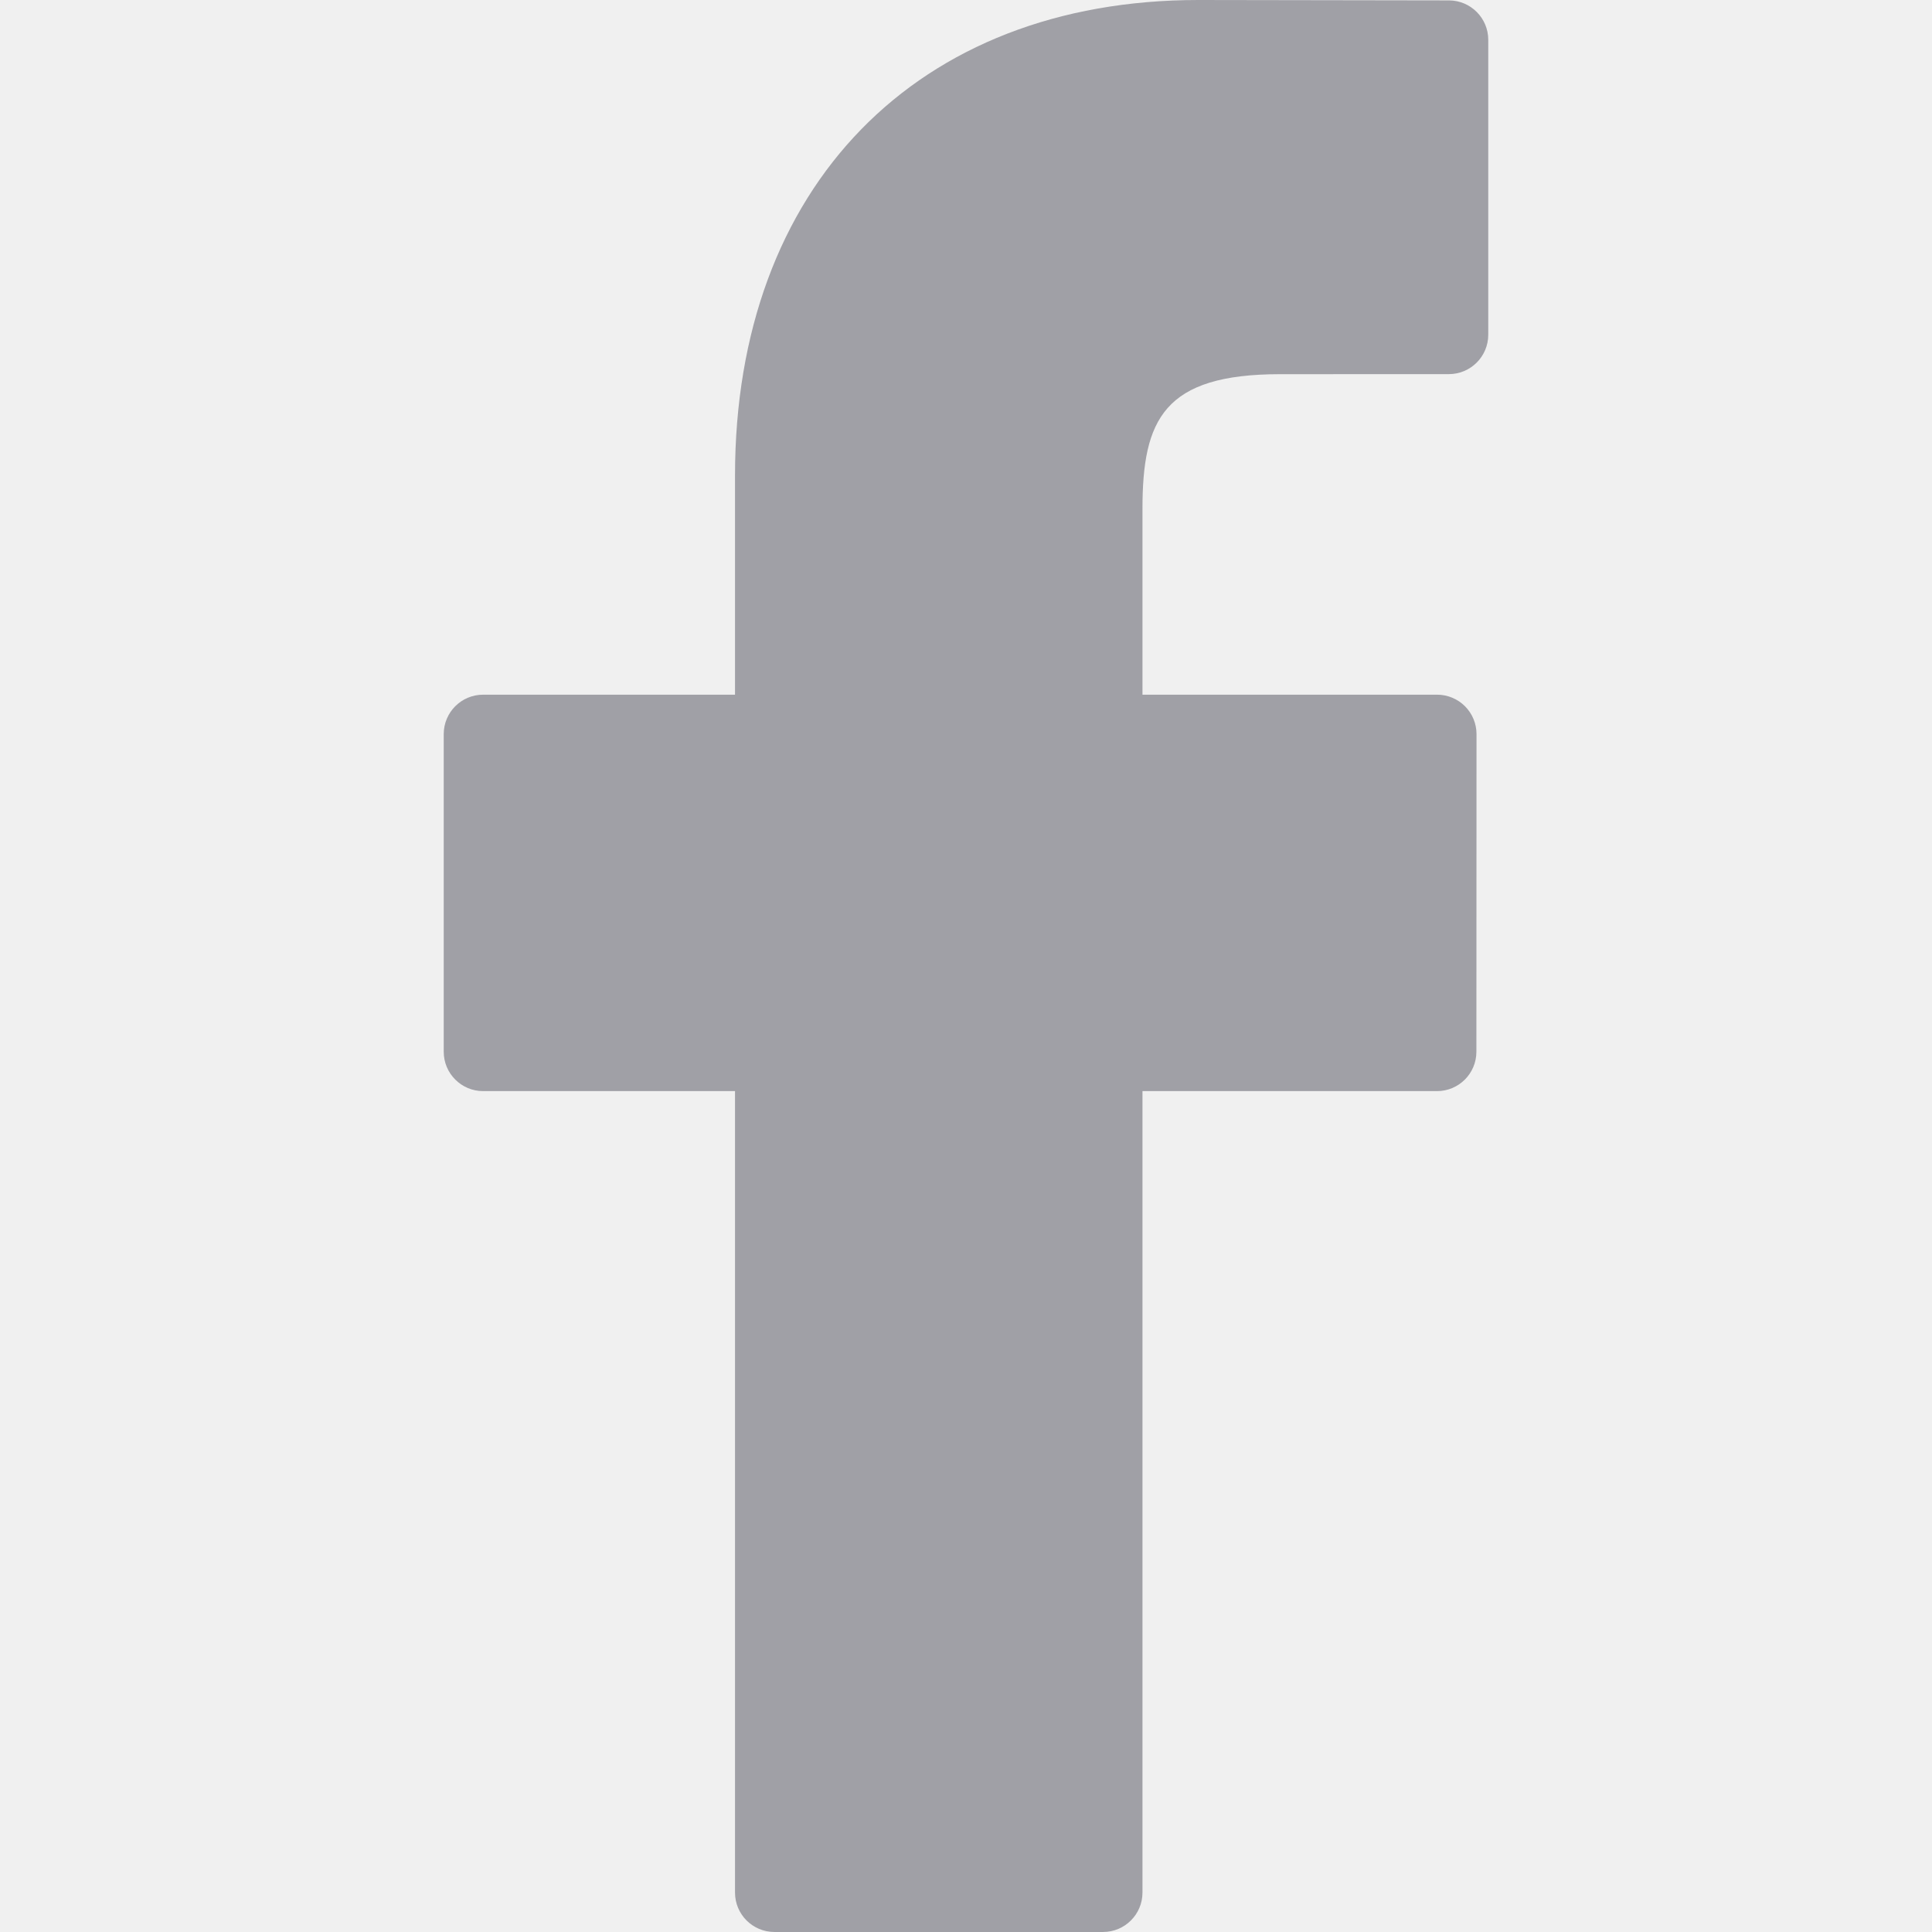
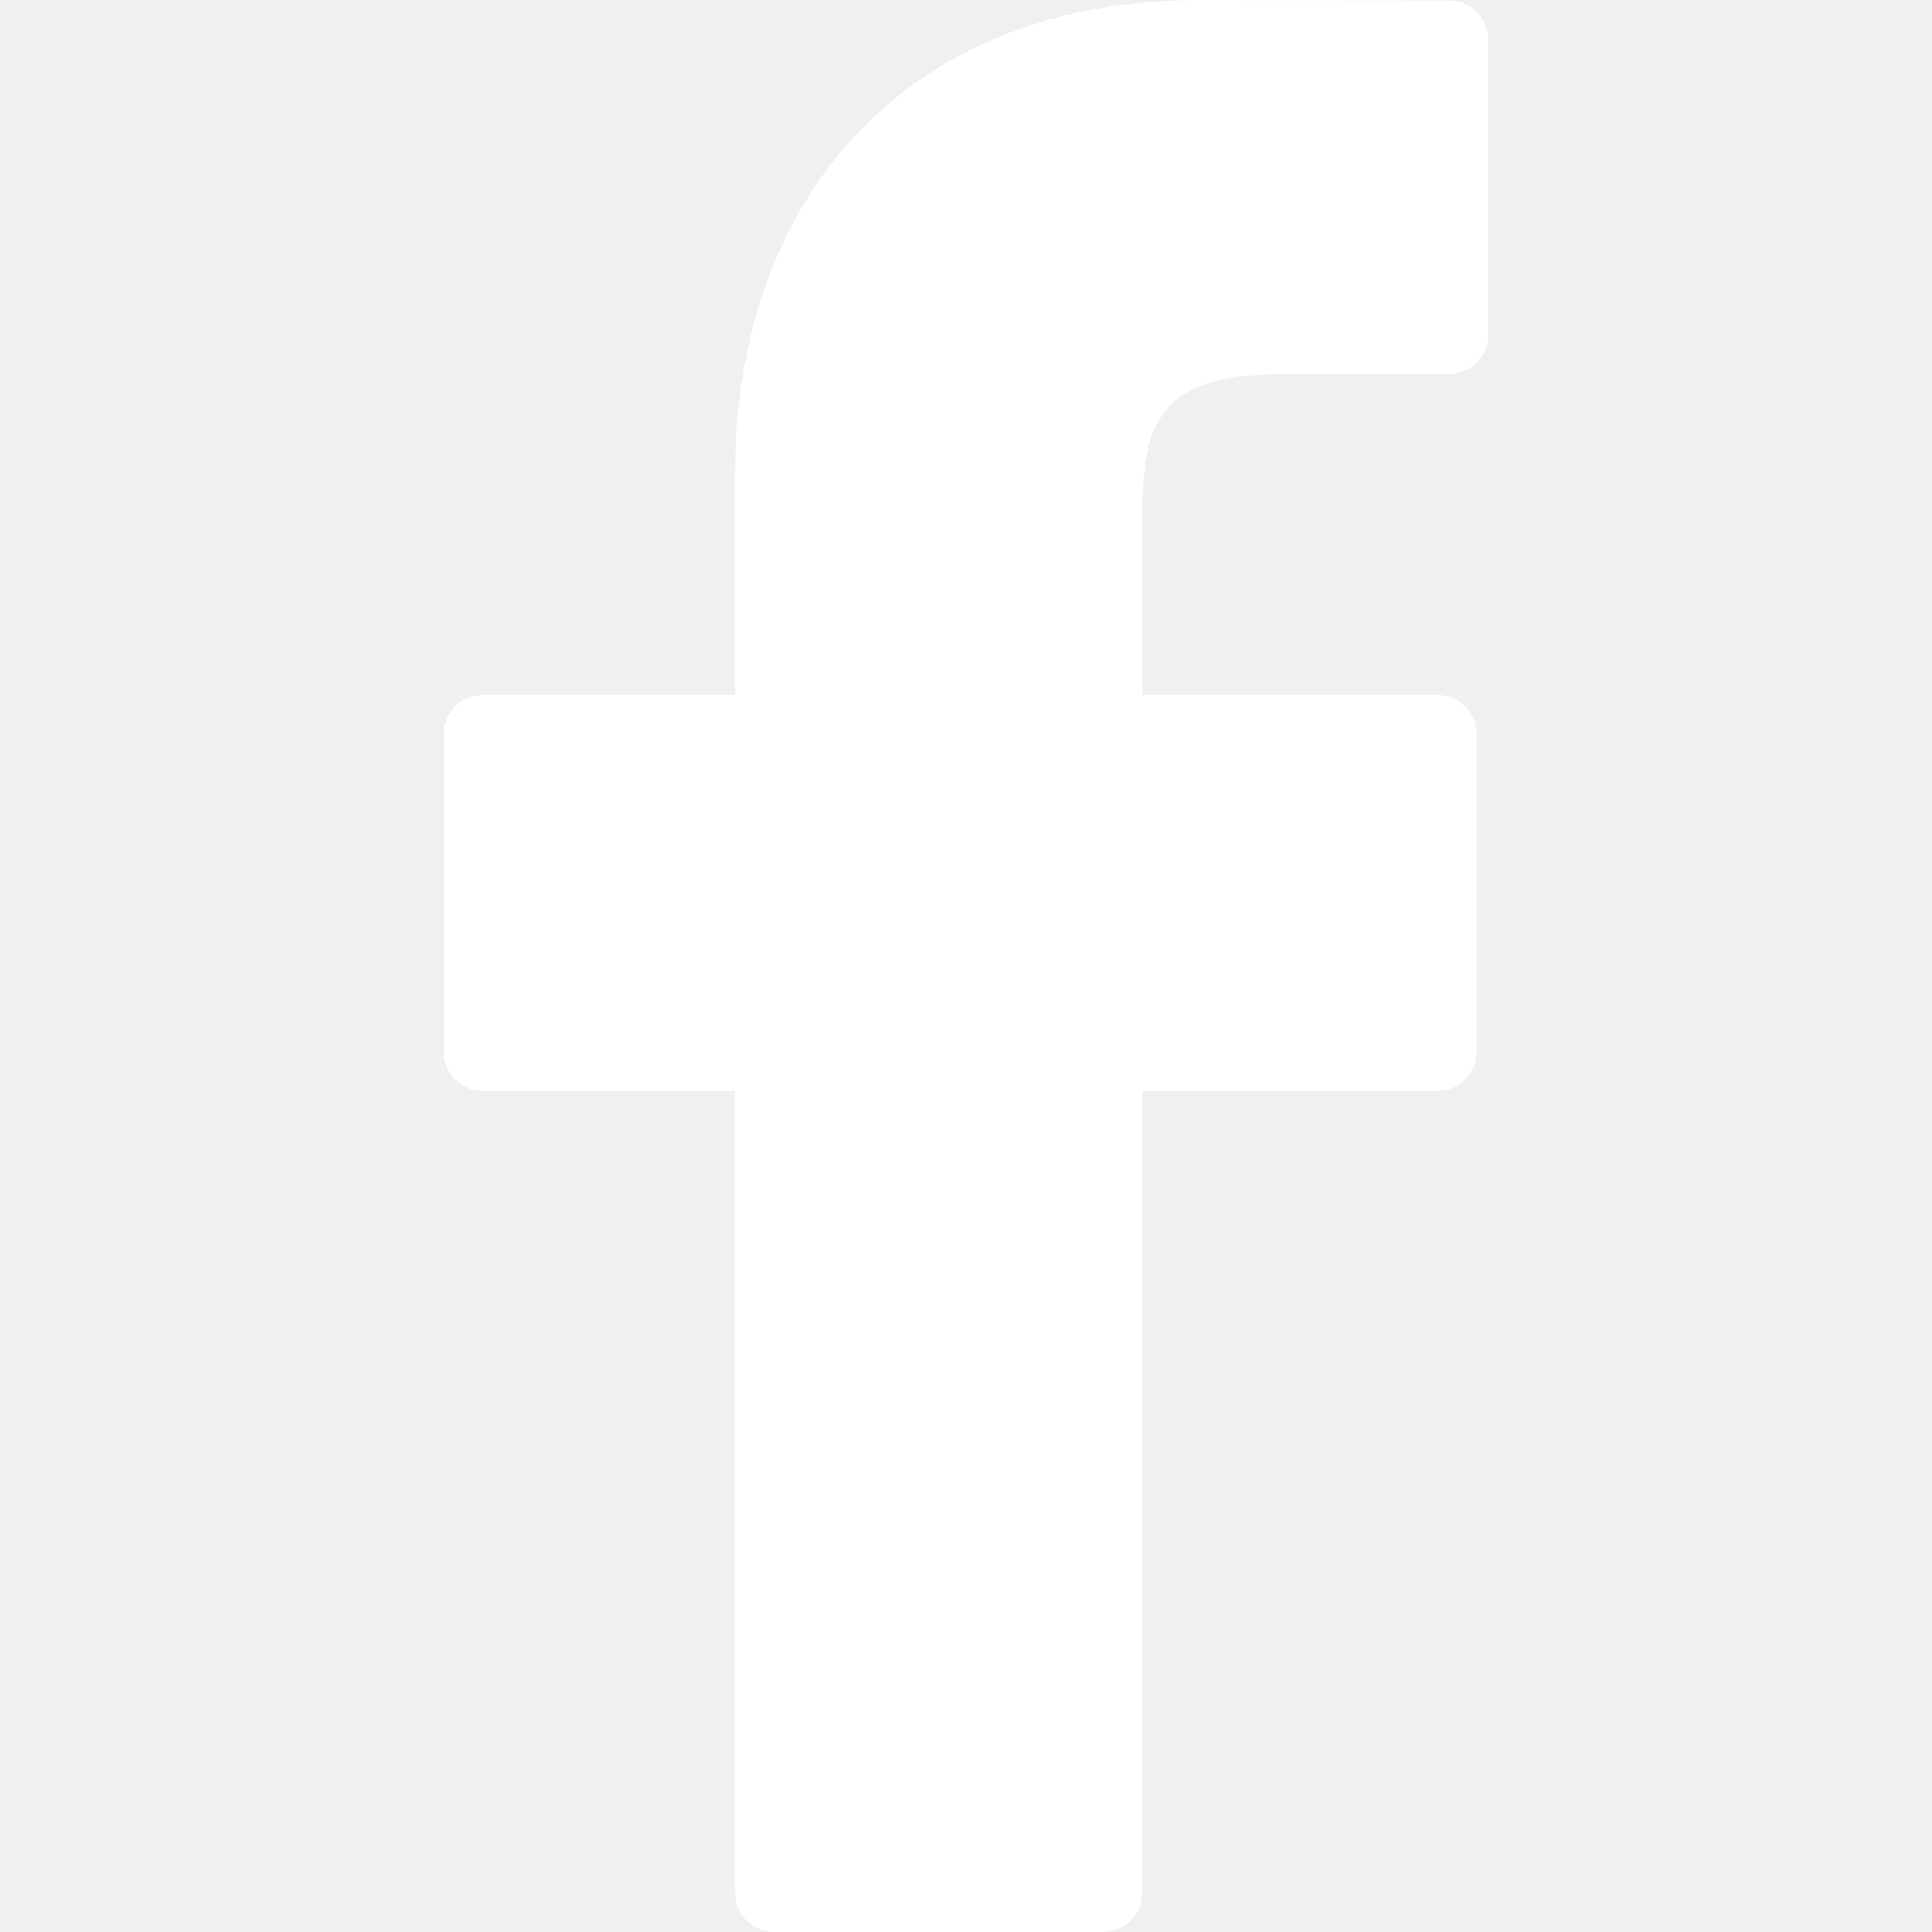
<svg xmlns="http://www.w3.org/2000/svg" version="1.1" id="Capa_1" x="0px" y="0px" width="96.124px" height="96.123px" viewBox="0 0 96.124 96.123" style="background:new 0 0 96.124 96.123;" xml:space="preserve">
  <g>
-     <path d="M72.089,0.02L59.624,0C45.62,0,36.57,9.285,36.57,23.656v10.907H24.037c-1.083,0-1.96,0.878-1.96,1.961v15.803   c0,1.083,0.878,1.96,1.96,1.96h12.533v39.876c0,1.083,0.877,1.96,1.96,1.96h16.352c1.083,0,1.96-0.878,1.96-1.96V54.287h14.654   c1.083,0,1.96-0.877,1.96-1.96l0.006-15.803c0-0.52-0.207-1.018-0.574-1.386c-0.367-0.368-0.867-0.575-1.387-0.575H56.842v-9.246   c0-4.444,1.059-6.7,6.848-6.7l8.397-0.003c1.082,0,1.959-0.878,1.959-1.96V1.98C74.046,0.899,73.17,0.022,72.089,0.02z" fill="#a0a0a6" />
+     <path d="M72.089,0.02L59.624,0C45.62,0,36.57,9.285,36.57,23.656v10.907H24.037c-1.083,0-1.96,0.878-1.96,1.961v15.803   c0,1.083,0.878,1.96,1.96,1.96h12.533v39.876c0,1.083,0.877,1.96,1.96,1.96h16.352c1.083,0,1.96-0.878,1.96-1.96V54.287h14.654   c1.083,0,1.96-0.877,1.96-1.96l0.006-15.803c0-0.52-0.207-1.018-0.574-1.386c-0.367-0.368-0.867-0.575-1.387-0.575H56.842v-9.246   c0-4.444,1.059-6.7,6.848-6.7l8.397-0.003c1.082,0,1.959-0.878,1.959-1.96V1.98C74.046,0.899,73.17,0.022,72.089,0.02z" fill="#fff" />
  </g>
  <g>
</g>
  <g>
</g>
  <g>
</g>
  <g>
</g>
  <g>
</g>
  <g>
</g>
  <g>
</g>
  <g>
</g>
  <g>
</g>
  <g>
</g>
  <g>
</g>
  <g>
</g>
  <g>
</g>
  <g>
</g>
  <g>
</g>
</svg>
